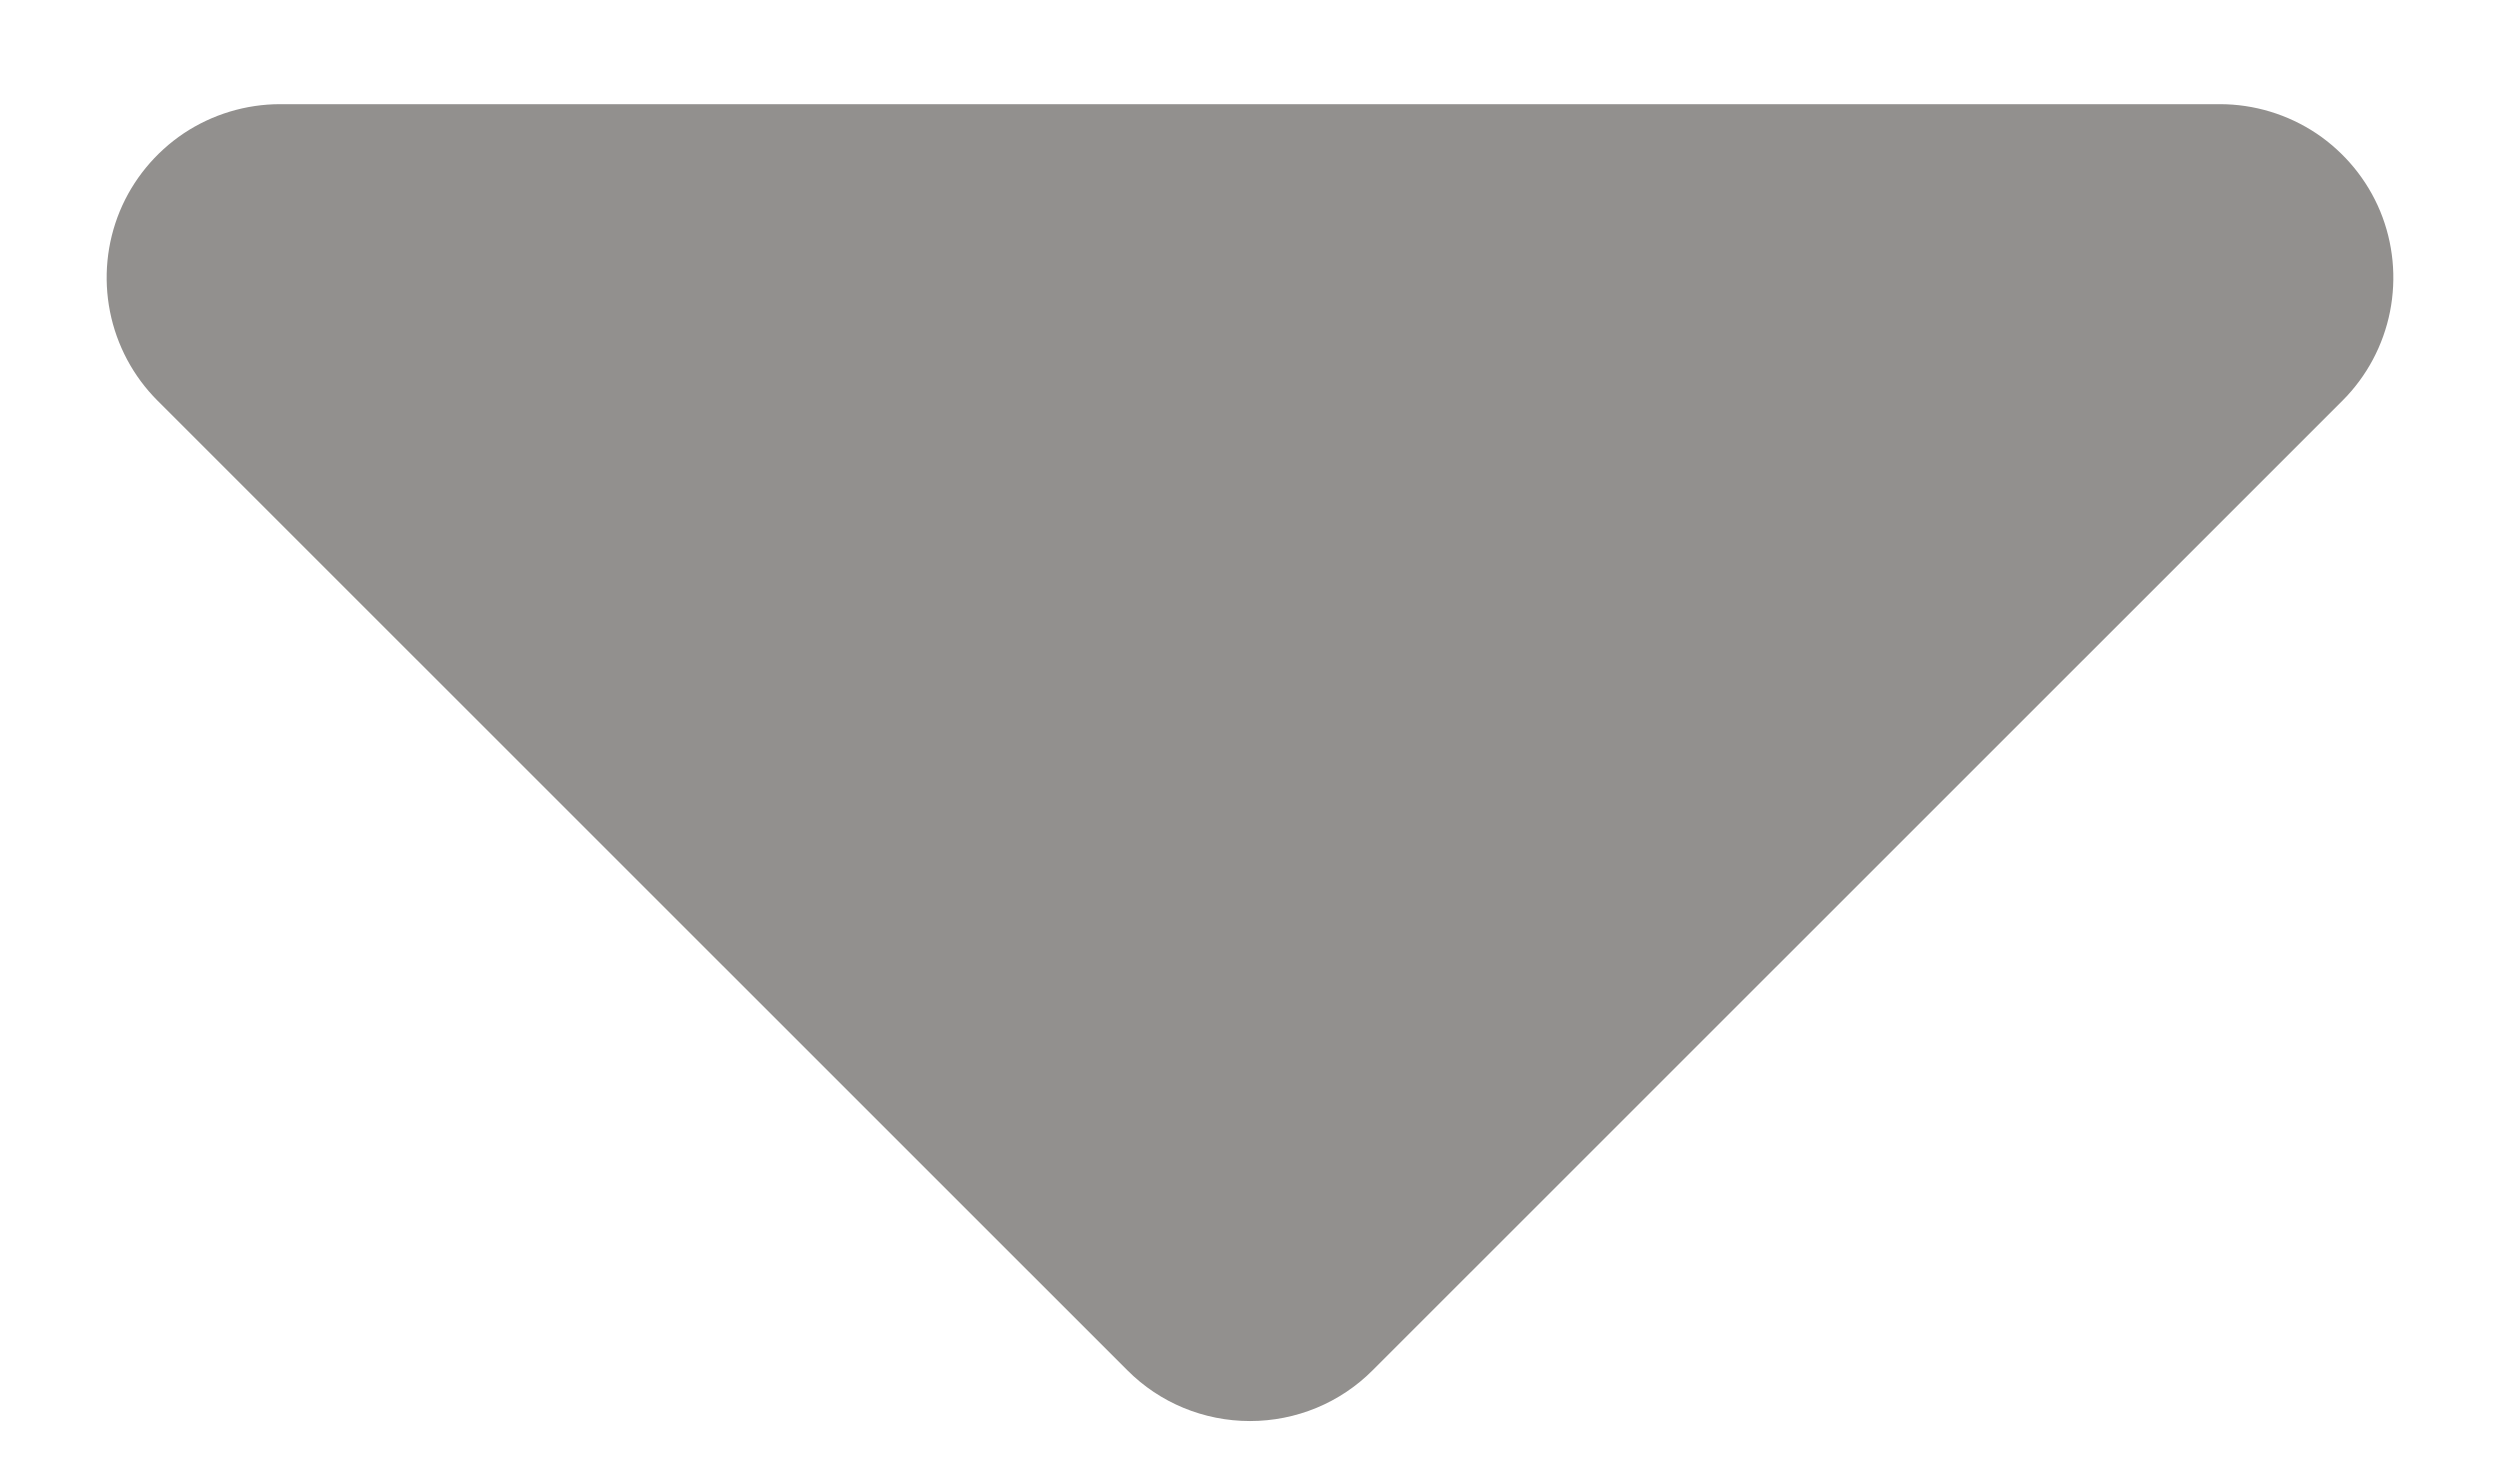
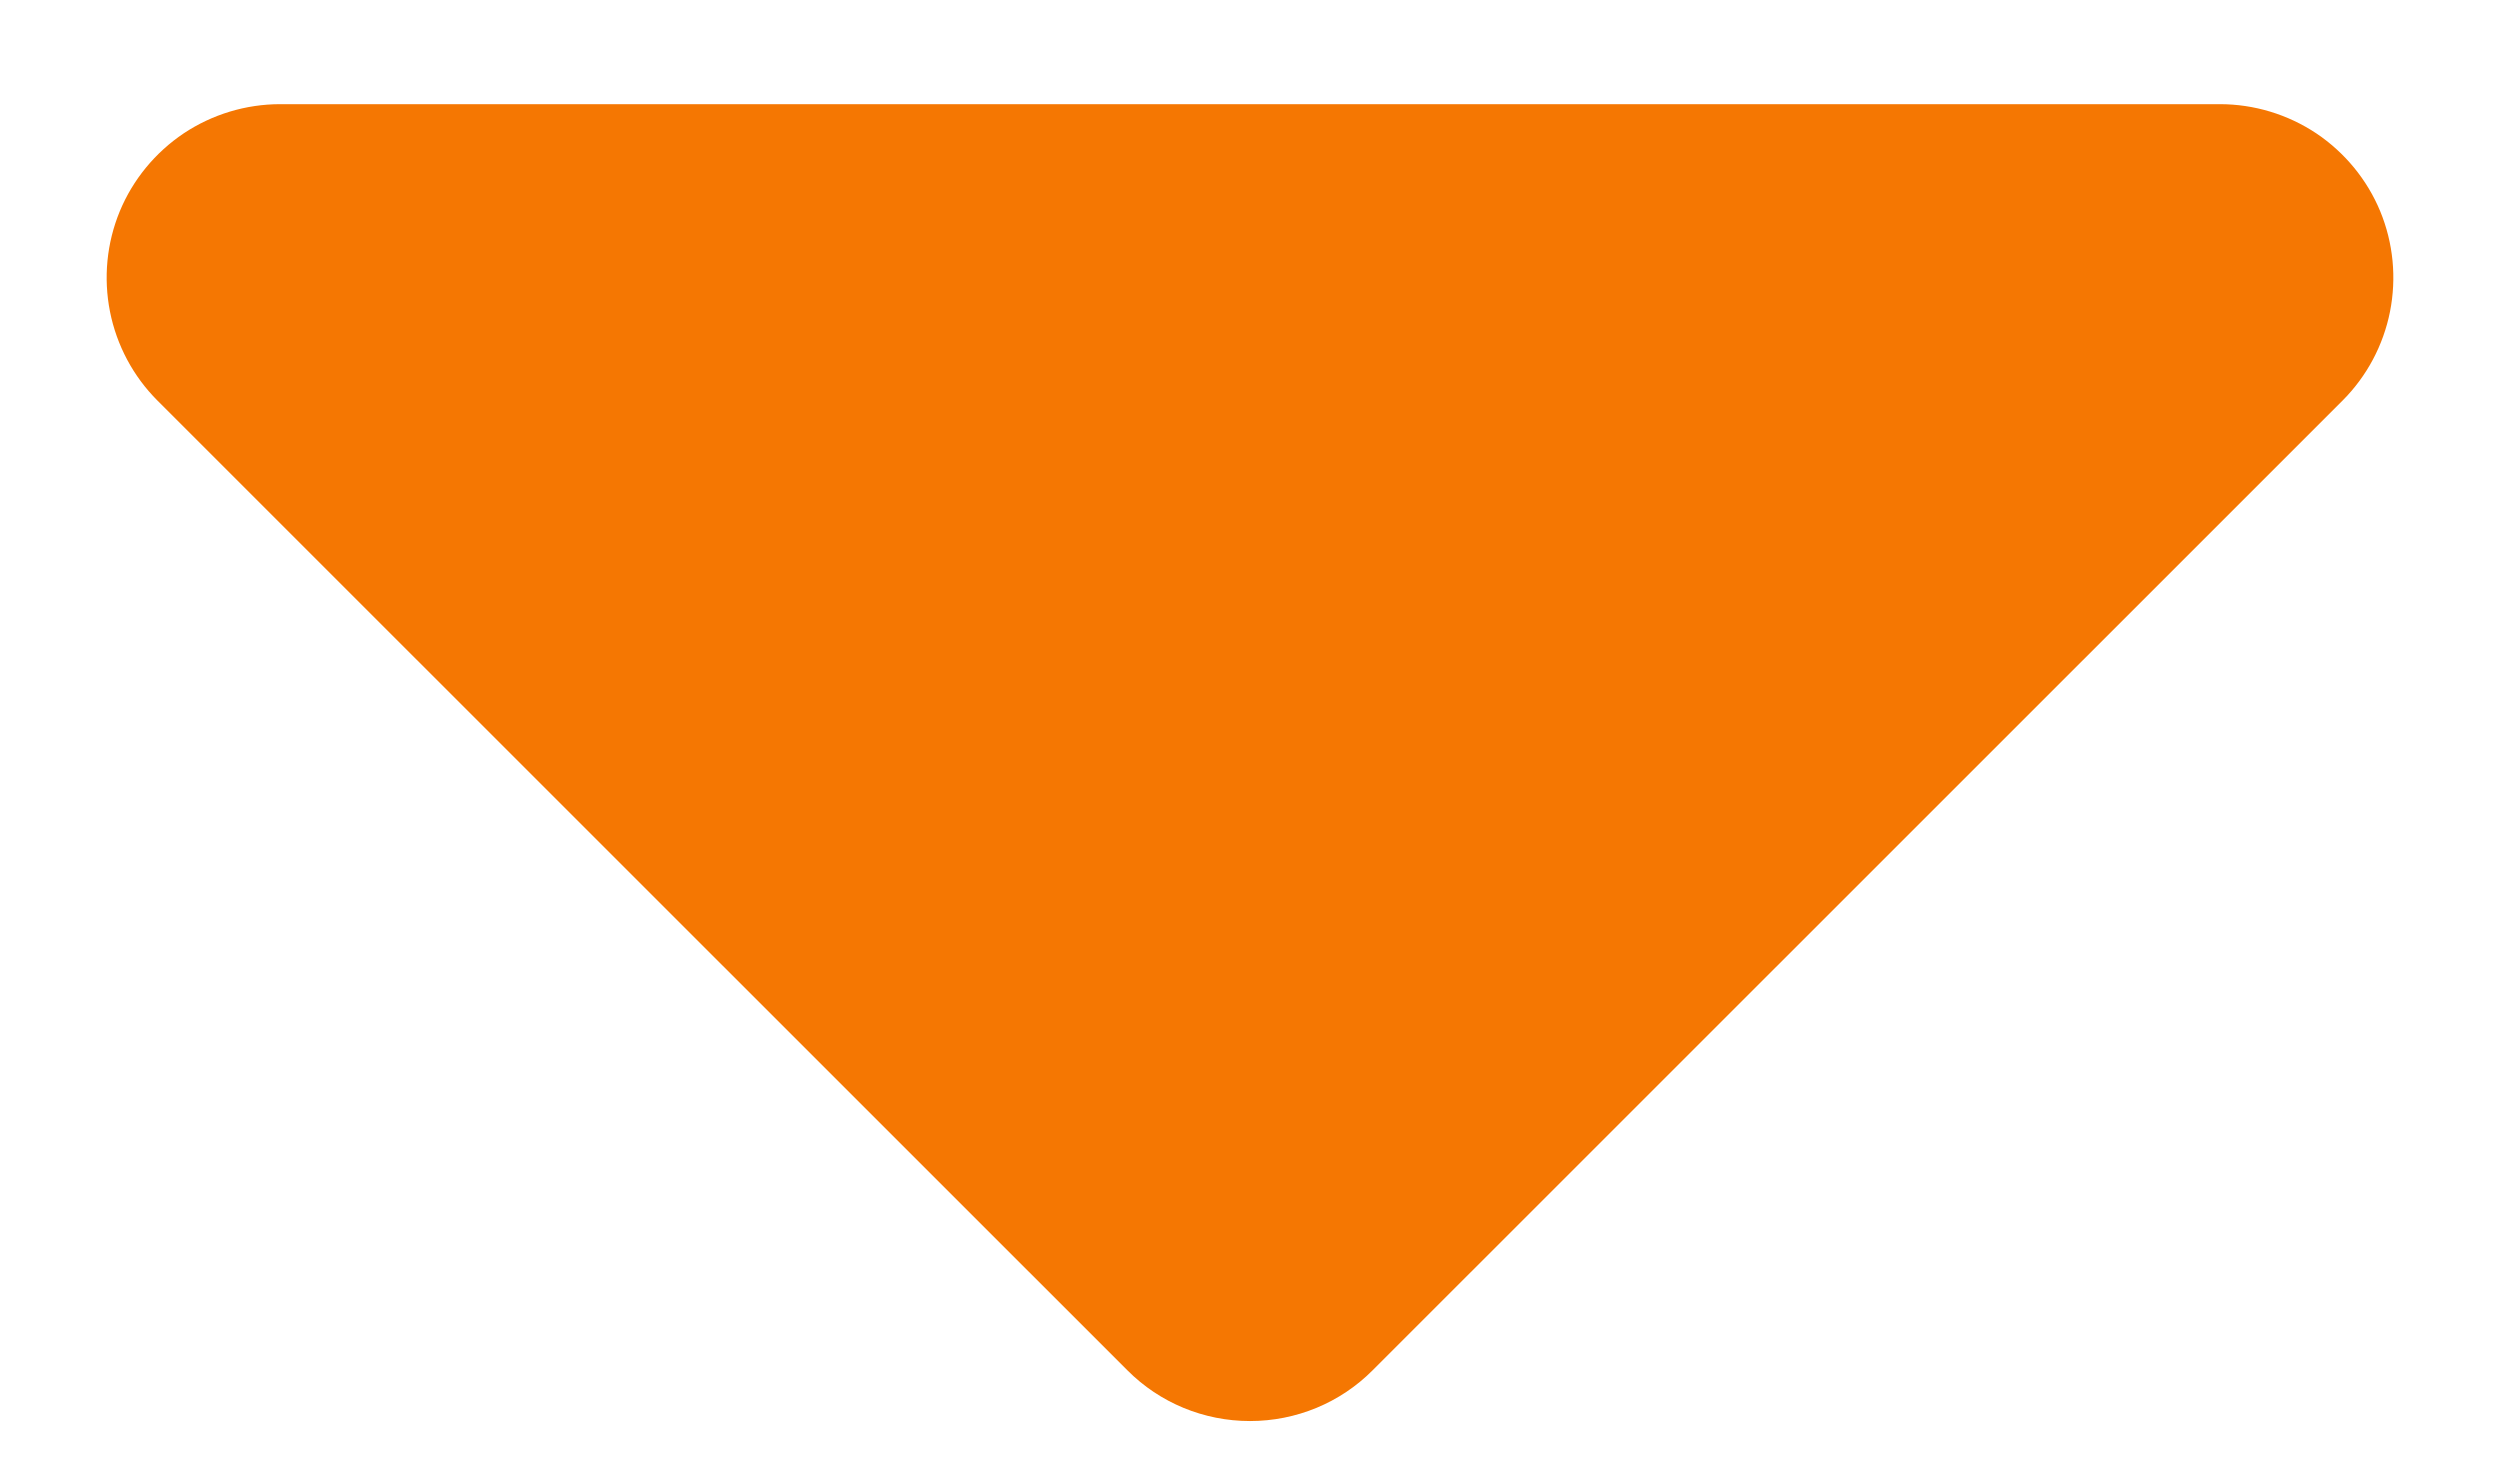
<svg xmlns="http://www.w3.org/2000/svg" width="12" height="7" viewBox="0 0 12 7" fill="none">
-   <path d="M1.345 0.5H10.655C10.82 0.5 10.981 0.549 11.118 0.64C11.255 0.732 11.362 0.862 11.425 1.014C11.488 1.167 11.504 1.334 11.472 1.496C11.44 1.657 11.361 1.806 11.244 1.923L6.589 6.577C6.433 6.734 6.221 6.821 6 6.821C5.779 6.821 5.567 6.734 5.411 6.577L0.756 1.923C0.639 1.806 0.56 1.657 0.528 1.496C0.496 1.334 0.512 1.167 0.575 1.014C0.638 0.862 0.745 0.732 0.882 0.64C1.019 0.549 1.18 0.5 1.345 0.5Z" fill="#92908E" />
+   <path d="M1.345 0.5H10.655C10.82 0.5 10.981 0.549 11.118 0.64C11.255 0.732 11.362 0.862 11.425 1.014C11.488 1.167 11.504 1.334 11.472 1.496C11.44 1.657 11.361 1.806 11.244 1.923L6.589 6.577C6.433 6.734 6.221 6.821 6 6.821C5.779 6.821 5.567 6.734 5.411 6.577L0.756 1.923C0.639 1.806 0.56 1.657 0.528 1.496C0.496 1.334 0.512 1.167 0.575 1.014C0.638 0.862 0.745 0.732 0.882 0.64C1.019 0.549 1.18 0.5 1.345 0.5Z" fill="rgba(245, 119, 2, 1)" />
</svg>
